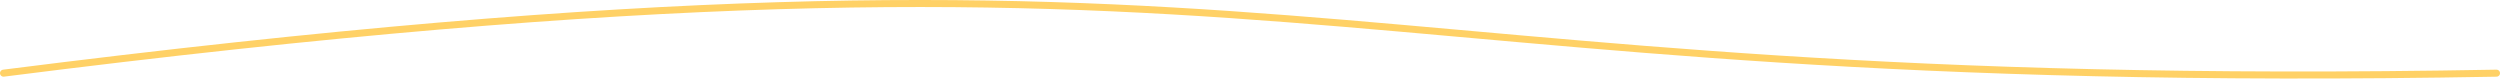
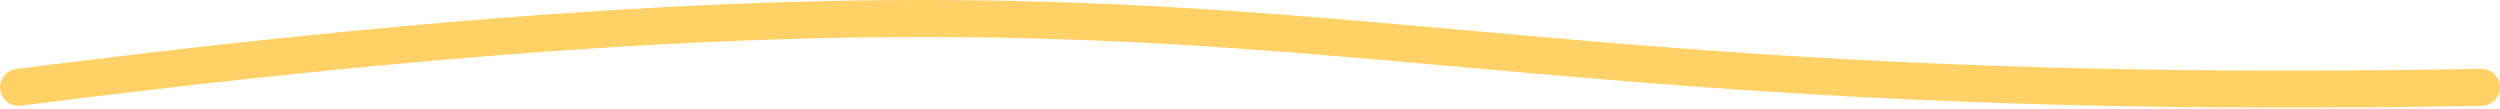
- <svg xmlns="http://www.w3.org/2000/svg" width="1068" height="34" viewBox="0 0 1068 34" fill="none">
-   <path d="M1.5 31.258C564.5 -40.225 546.5 40.776 1066.5 31.259" stroke="#FFD166" stroke-width="3" stroke-linecap="round" />
+ <svg xmlns="http://www.w3.org/2000/svg" width="1081" height="47" viewBox="0 0 1081 47" fill="none">
+   <path d="M8.001 37.758C571.001 -33.725 553.001 47.276 1073 37.758" stroke="#FFD166" stroke-width="16" stroke-linecap="round" />
</svg>
